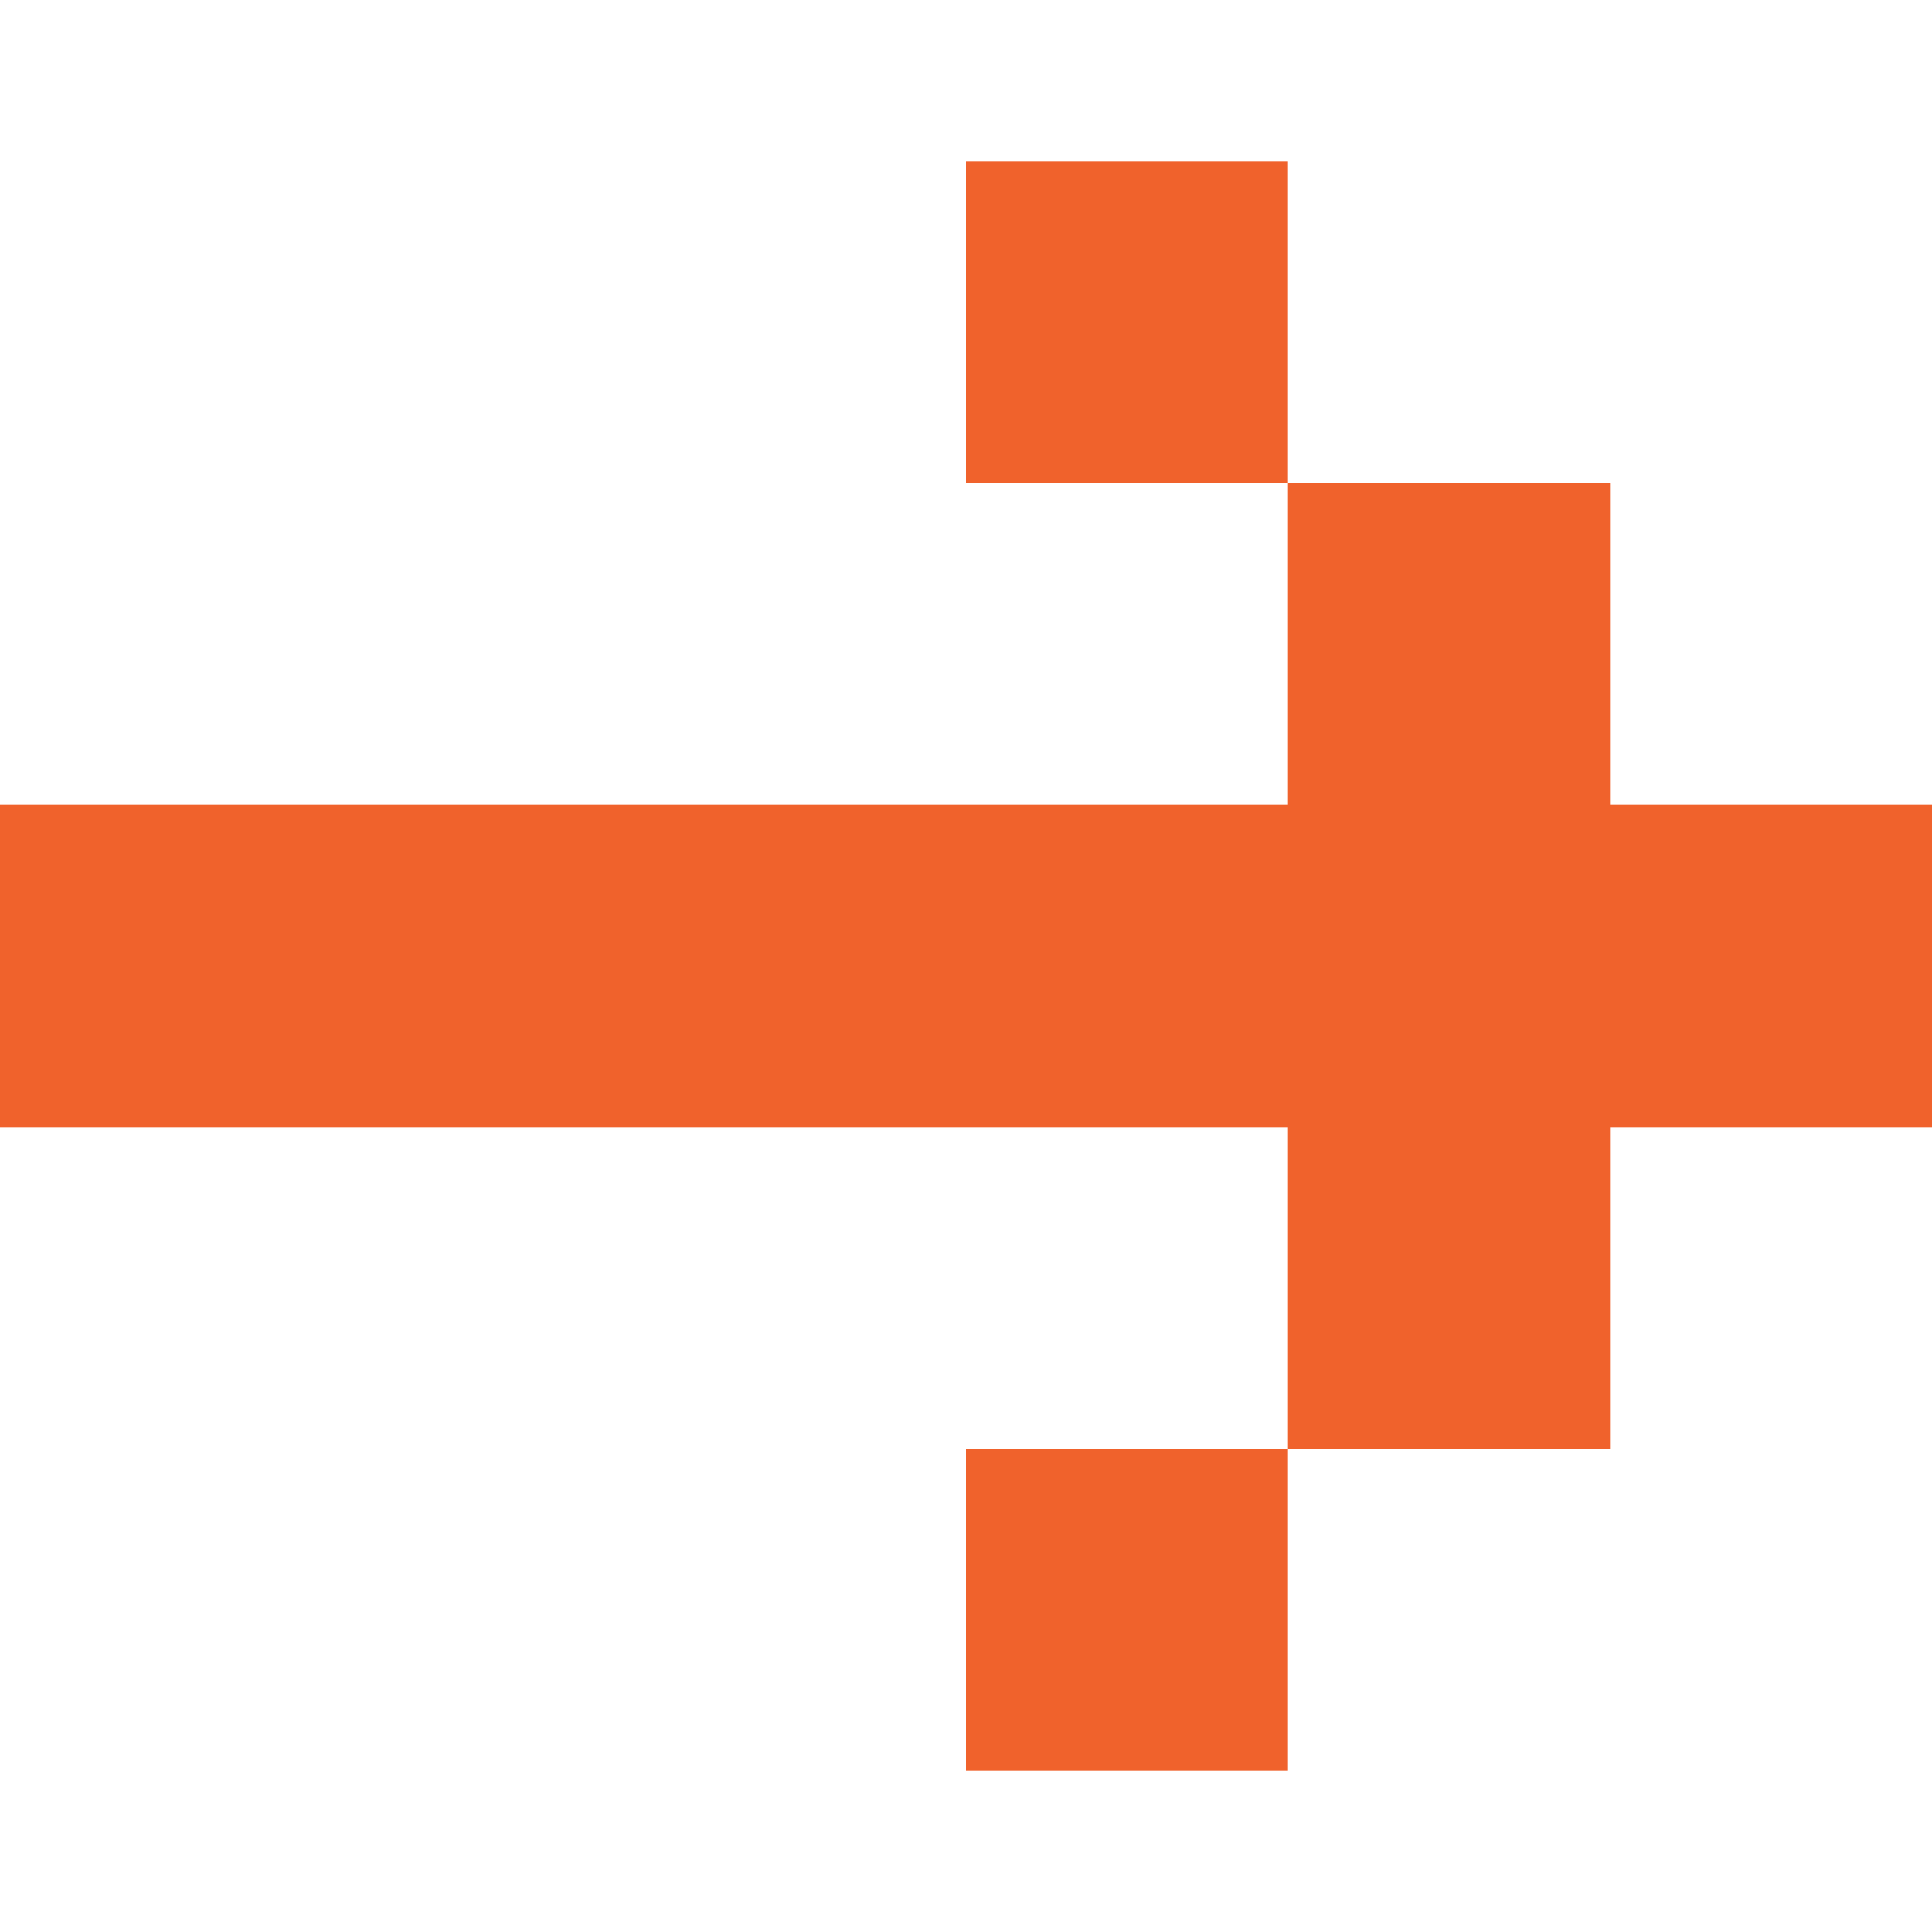
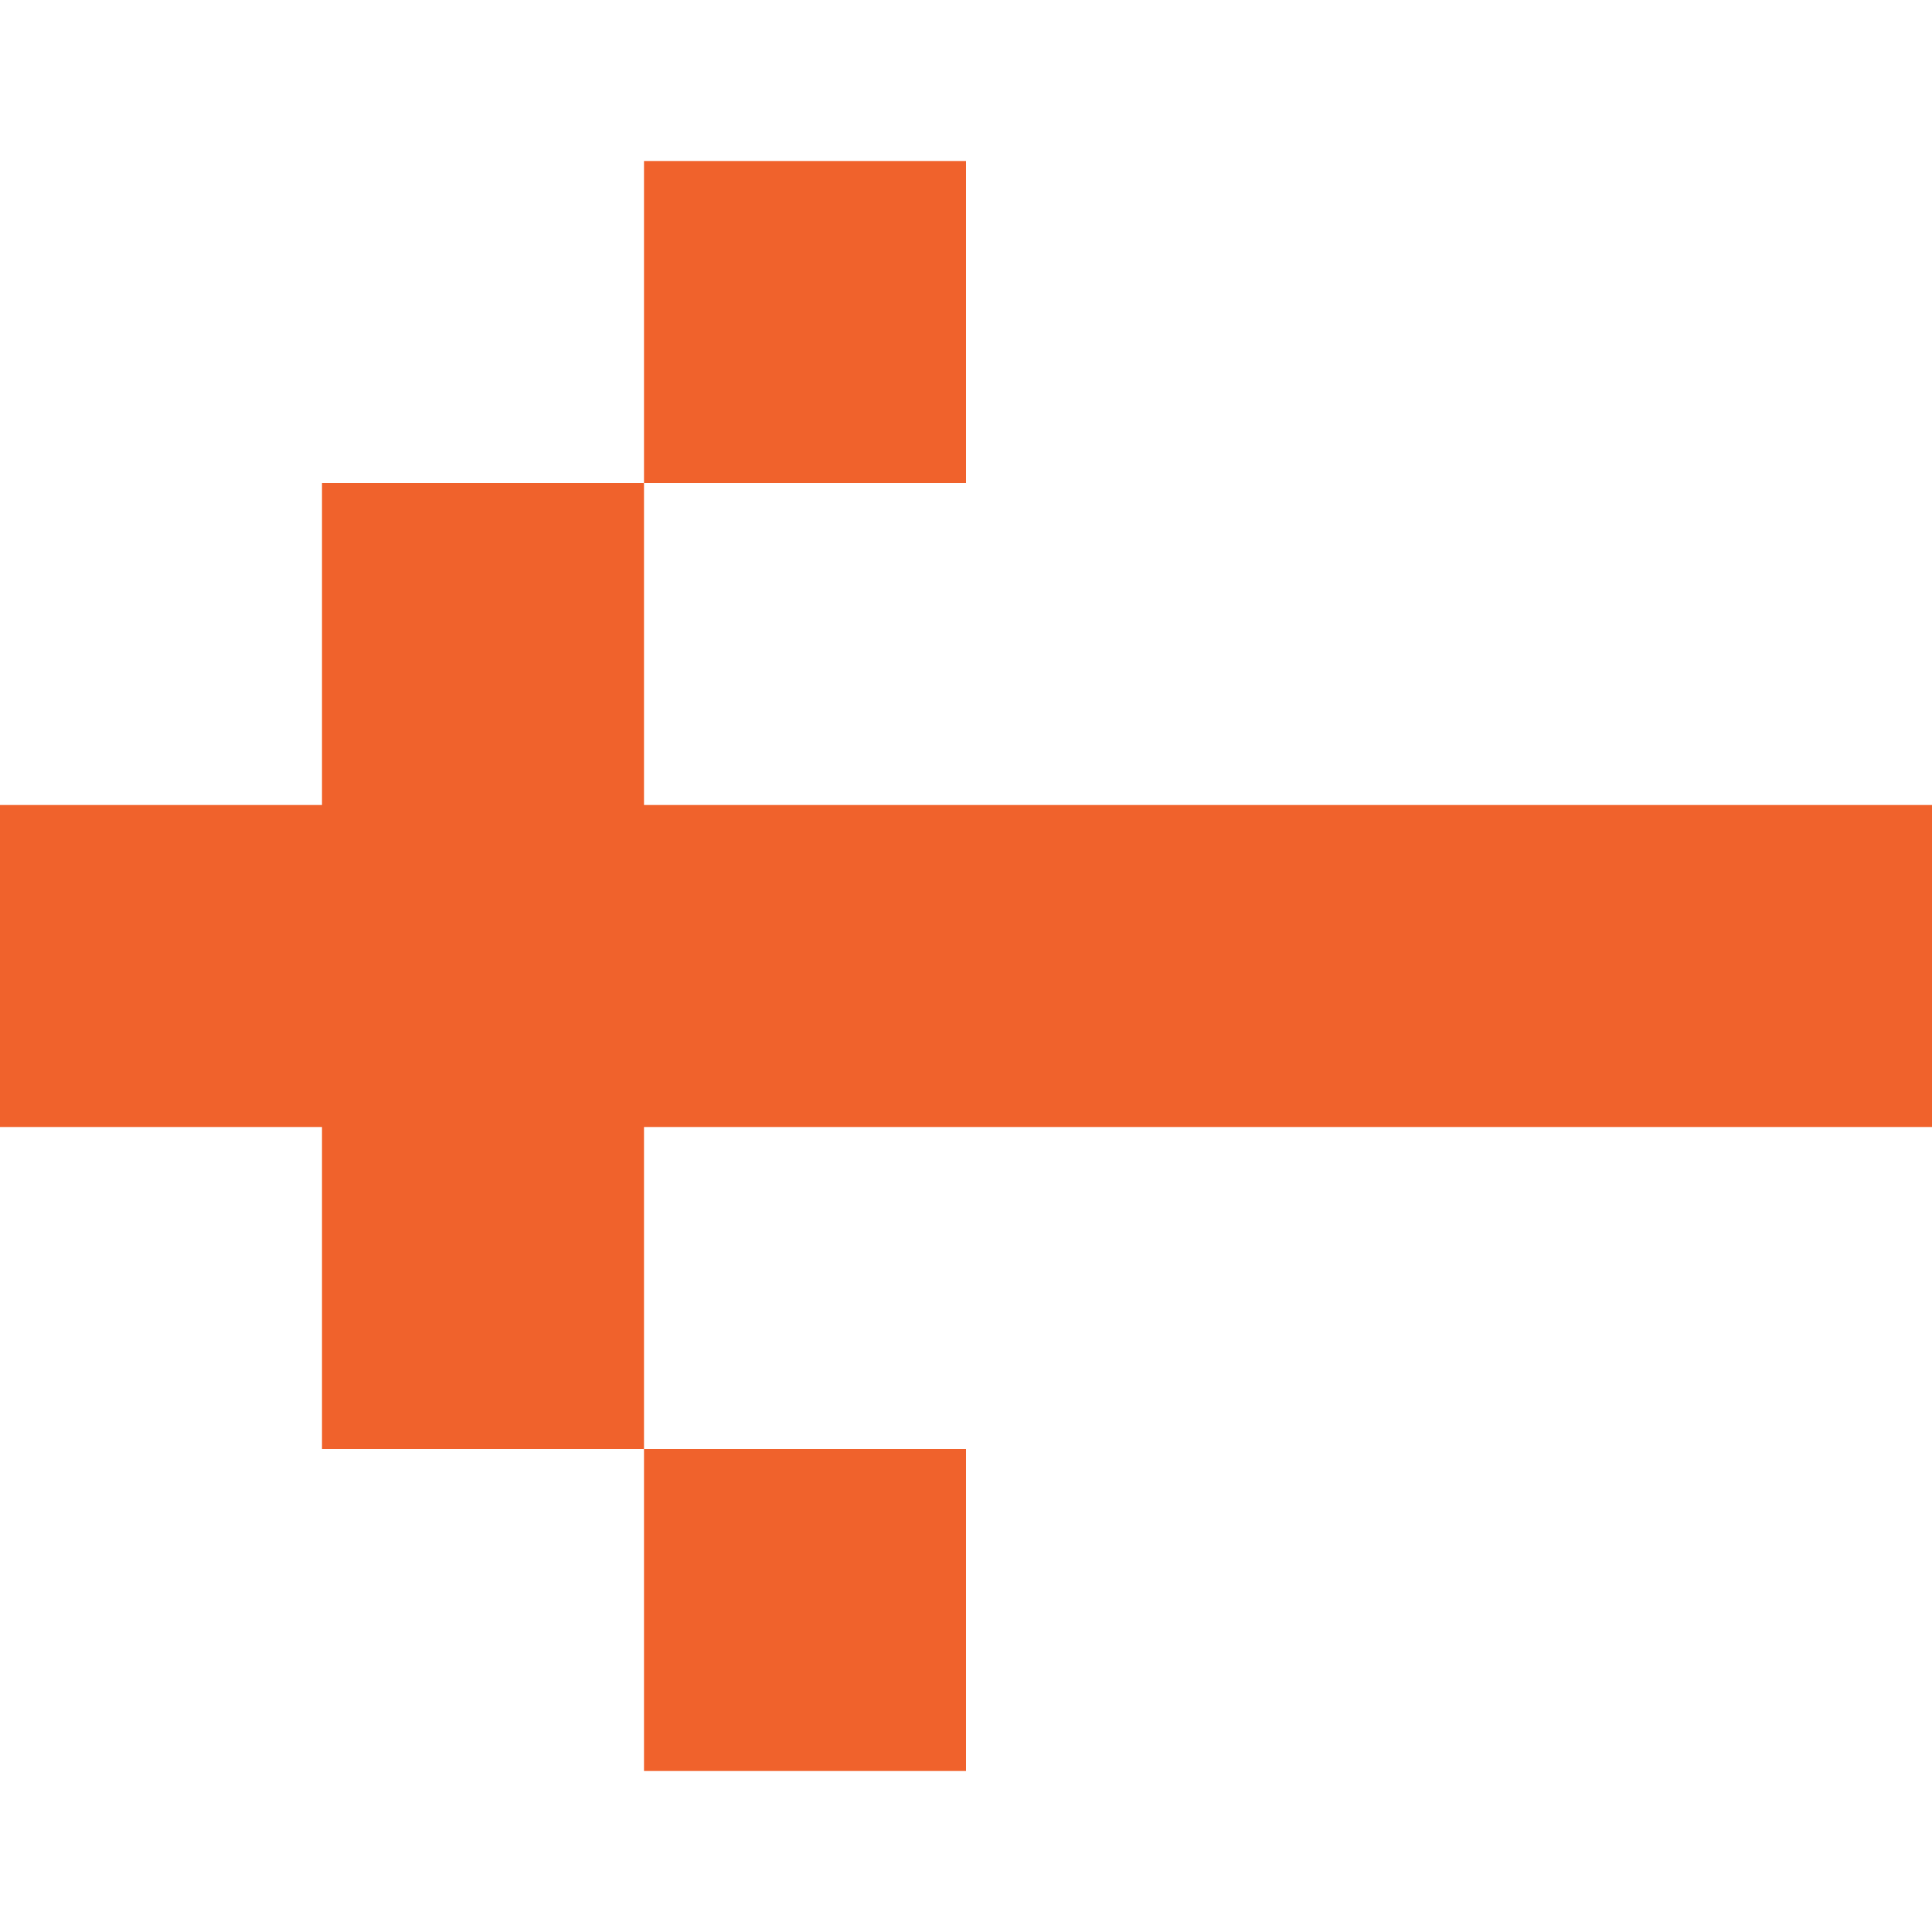
<svg xmlns="http://www.w3.org/2000/svg" width="24" height="24" viewBox="0 0 24 24" fill="none">
-   <path d="M24 10L24 14L20 14L20 18L16 18L16 14L-5.24537e-07 14L-3.49691e-07 10L16 10L16 6L20 6L20 10L24 10Z" fill="#F0622C" />
-   <path d="M16 6L12 6L12 2L16 2L16 6Z" fill="#F0622C" />
-   <path d="M16 18L16 22L12 22L12 18L16 18Z" fill="#F0622C" />
+   <path d="M-3.49691e-07 14L-5.24537e-07 10L4 10L4 6L8 6L8 10L24 10L24 14L8 14L8 18L4 18L4 14L-3.49691e-07 14Z" fill="#F0622C" />
+   <path d="M8 18L12 18L12 22L8 22L8 18Z" fill="#F0622C" />
+   <path d="M8 6L8 2L12 2L12 6L8 6Z" fill="#F0622C" />
</svg>
